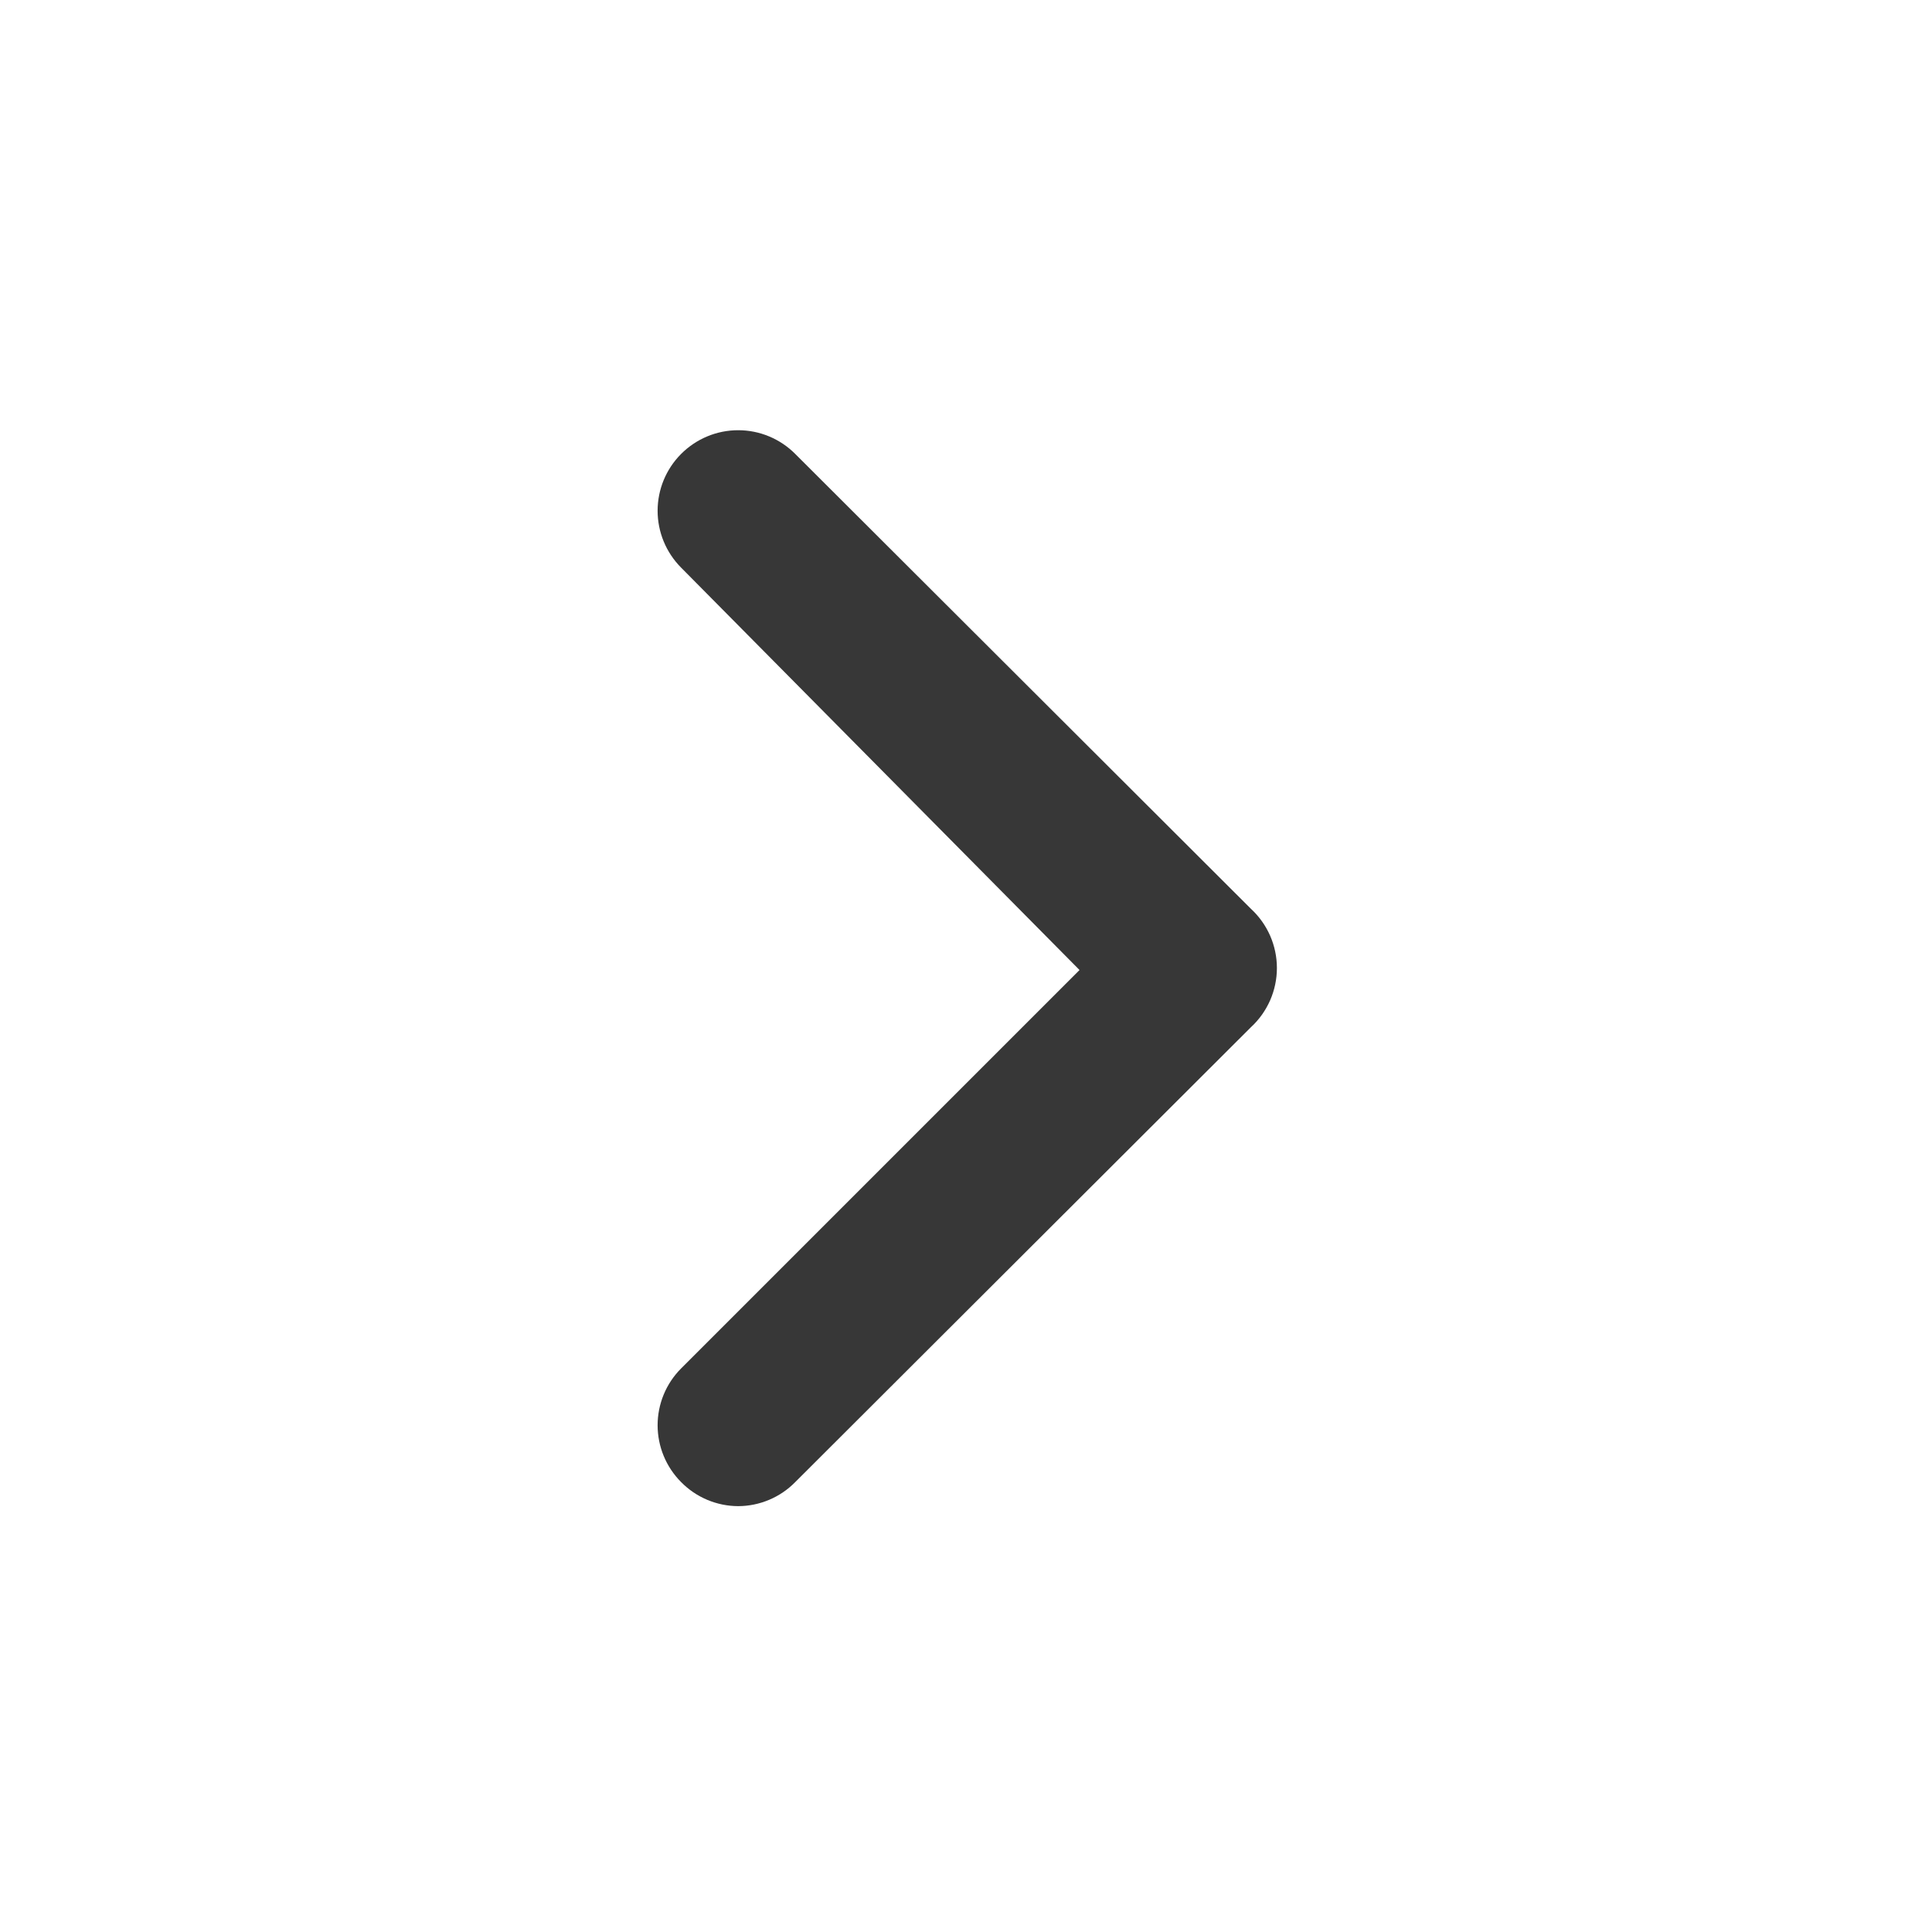
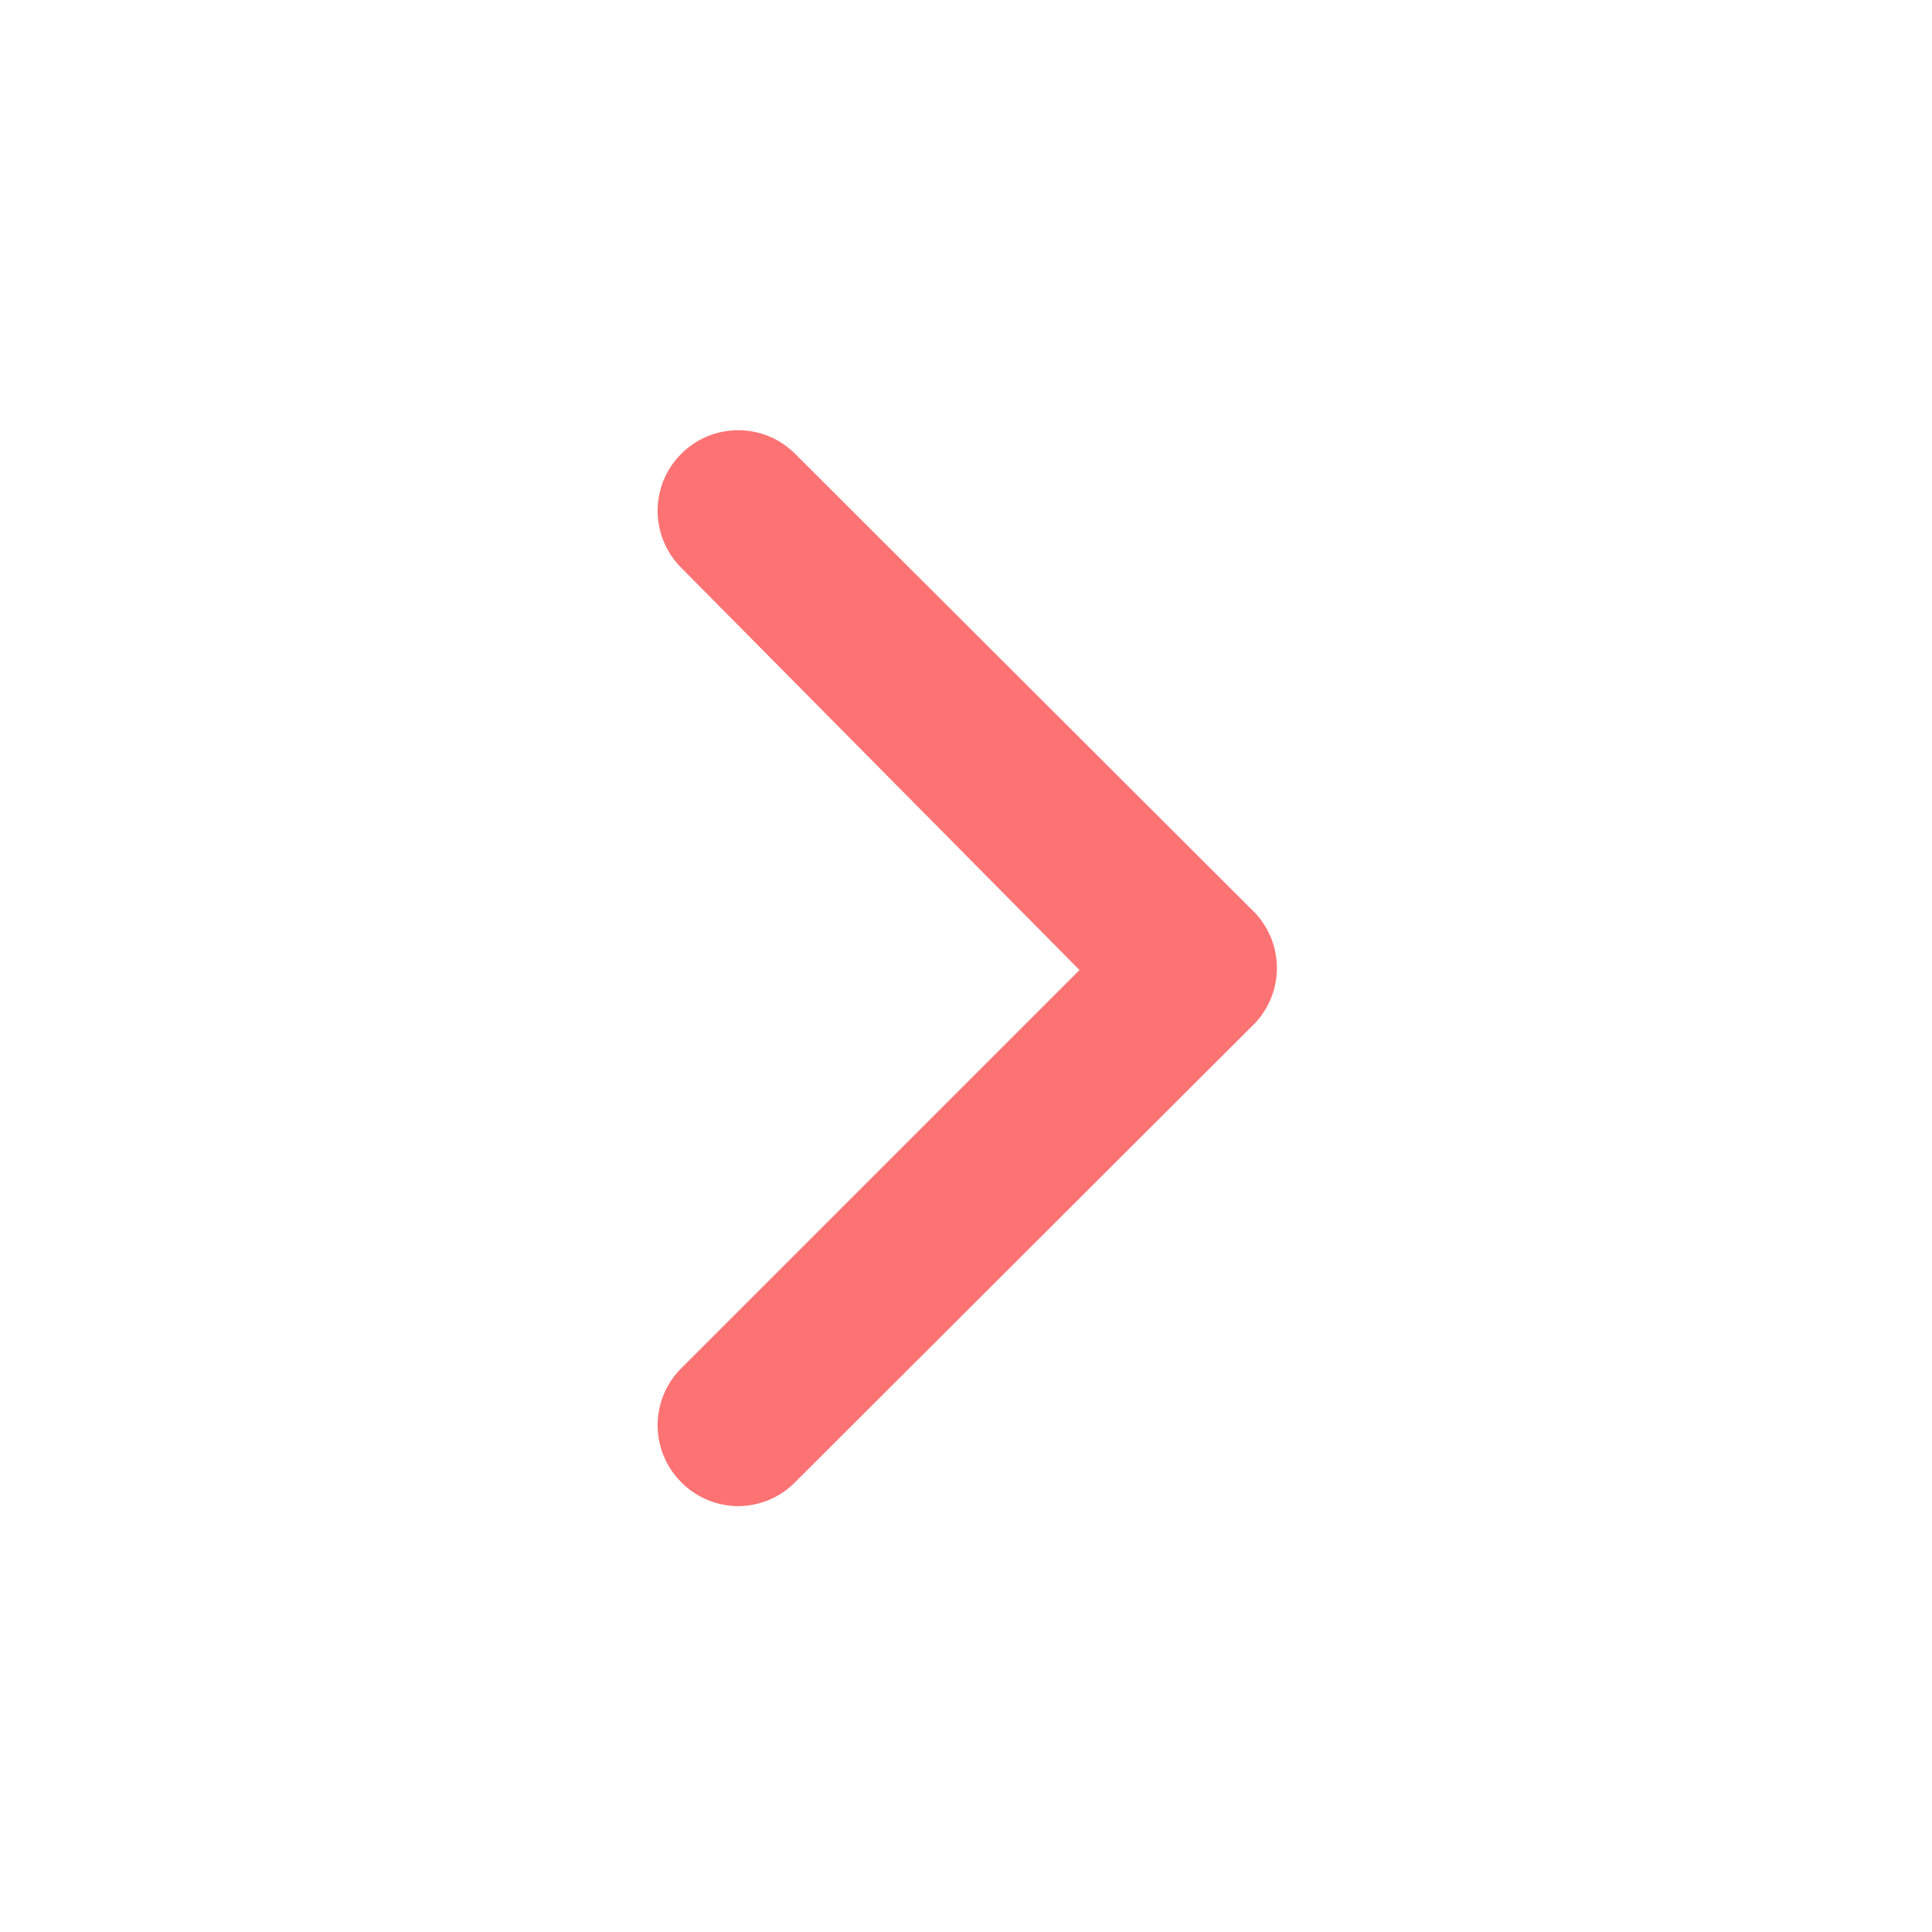
<svg xmlns="http://www.w3.org/2000/svg" width="50" height="50" viewBox="0 0 50 50" fill="none">
-   <path d="M32.375 23.521L20.583 11.75C20.39 11.555 20.159 11.4 19.905 11.294C19.651 11.188 19.379 11.134 19.104 11.134C18.829 11.134 18.557 11.188 18.303 11.294C18.049 11.4 17.819 11.555 17.625 11.75C17.237 12.14 17.019 12.668 17.019 13.219C17.019 13.769 17.237 14.297 17.625 14.688L27.938 25.104L17.625 35.417C17.237 35.807 17.019 36.335 17.019 36.885C17.019 37.436 17.237 37.964 17.625 38.354C17.818 38.551 18.048 38.708 18.302 38.815C18.556 38.922 18.828 38.978 19.104 38.979C19.38 38.978 19.652 38.922 19.906 38.815C20.16 38.708 20.39 38.551 20.583 38.354L32.375 26.583C32.587 26.388 32.755 26.151 32.871 25.888C32.986 25.624 33.046 25.34 33.046 25.052C33.046 24.764 32.986 24.48 32.871 24.216C32.755 23.953 32.587 23.716 32.375 23.521V23.521Z" fill="#373737" />
+   <path d="M32.375 23.521L20.583 11.75C20.39 11.555 20.159 11.4 19.905 11.294C19.651 11.188 19.379 11.134 19.104 11.134C18.829 11.134 18.557 11.188 18.303 11.294C18.049 11.4 17.819 11.555 17.625 11.75C17.237 12.14 17.019 12.668 17.019 13.219C17.019 13.769 17.237 14.297 17.625 14.688L27.938 25.104L17.625 35.417C17.237 35.807 17.019 36.335 17.019 36.885C17.019 37.436 17.237 37.964 17.625 38.354C17.818 38.551 18.048 38.708 18.302 38.815C18.556 38.922 18.828 38.978 19.104 38.979C19.38 38.978 19.652 38.922 19.906 38.815C20.16 38.708 20.39 38.551 20.583 38.354L32.375 26.583C32.587 26.388 32.755 26.151 32.871 25.888C32.986 25.624 33.046 25.34 33.046 25.052C33.046 24.764 32.986 24.48 32.871 24.216C32.755 23.953 32.587 23.716 32.375 23.521V23.521Z" fill="#FD7272" />
</svg>
